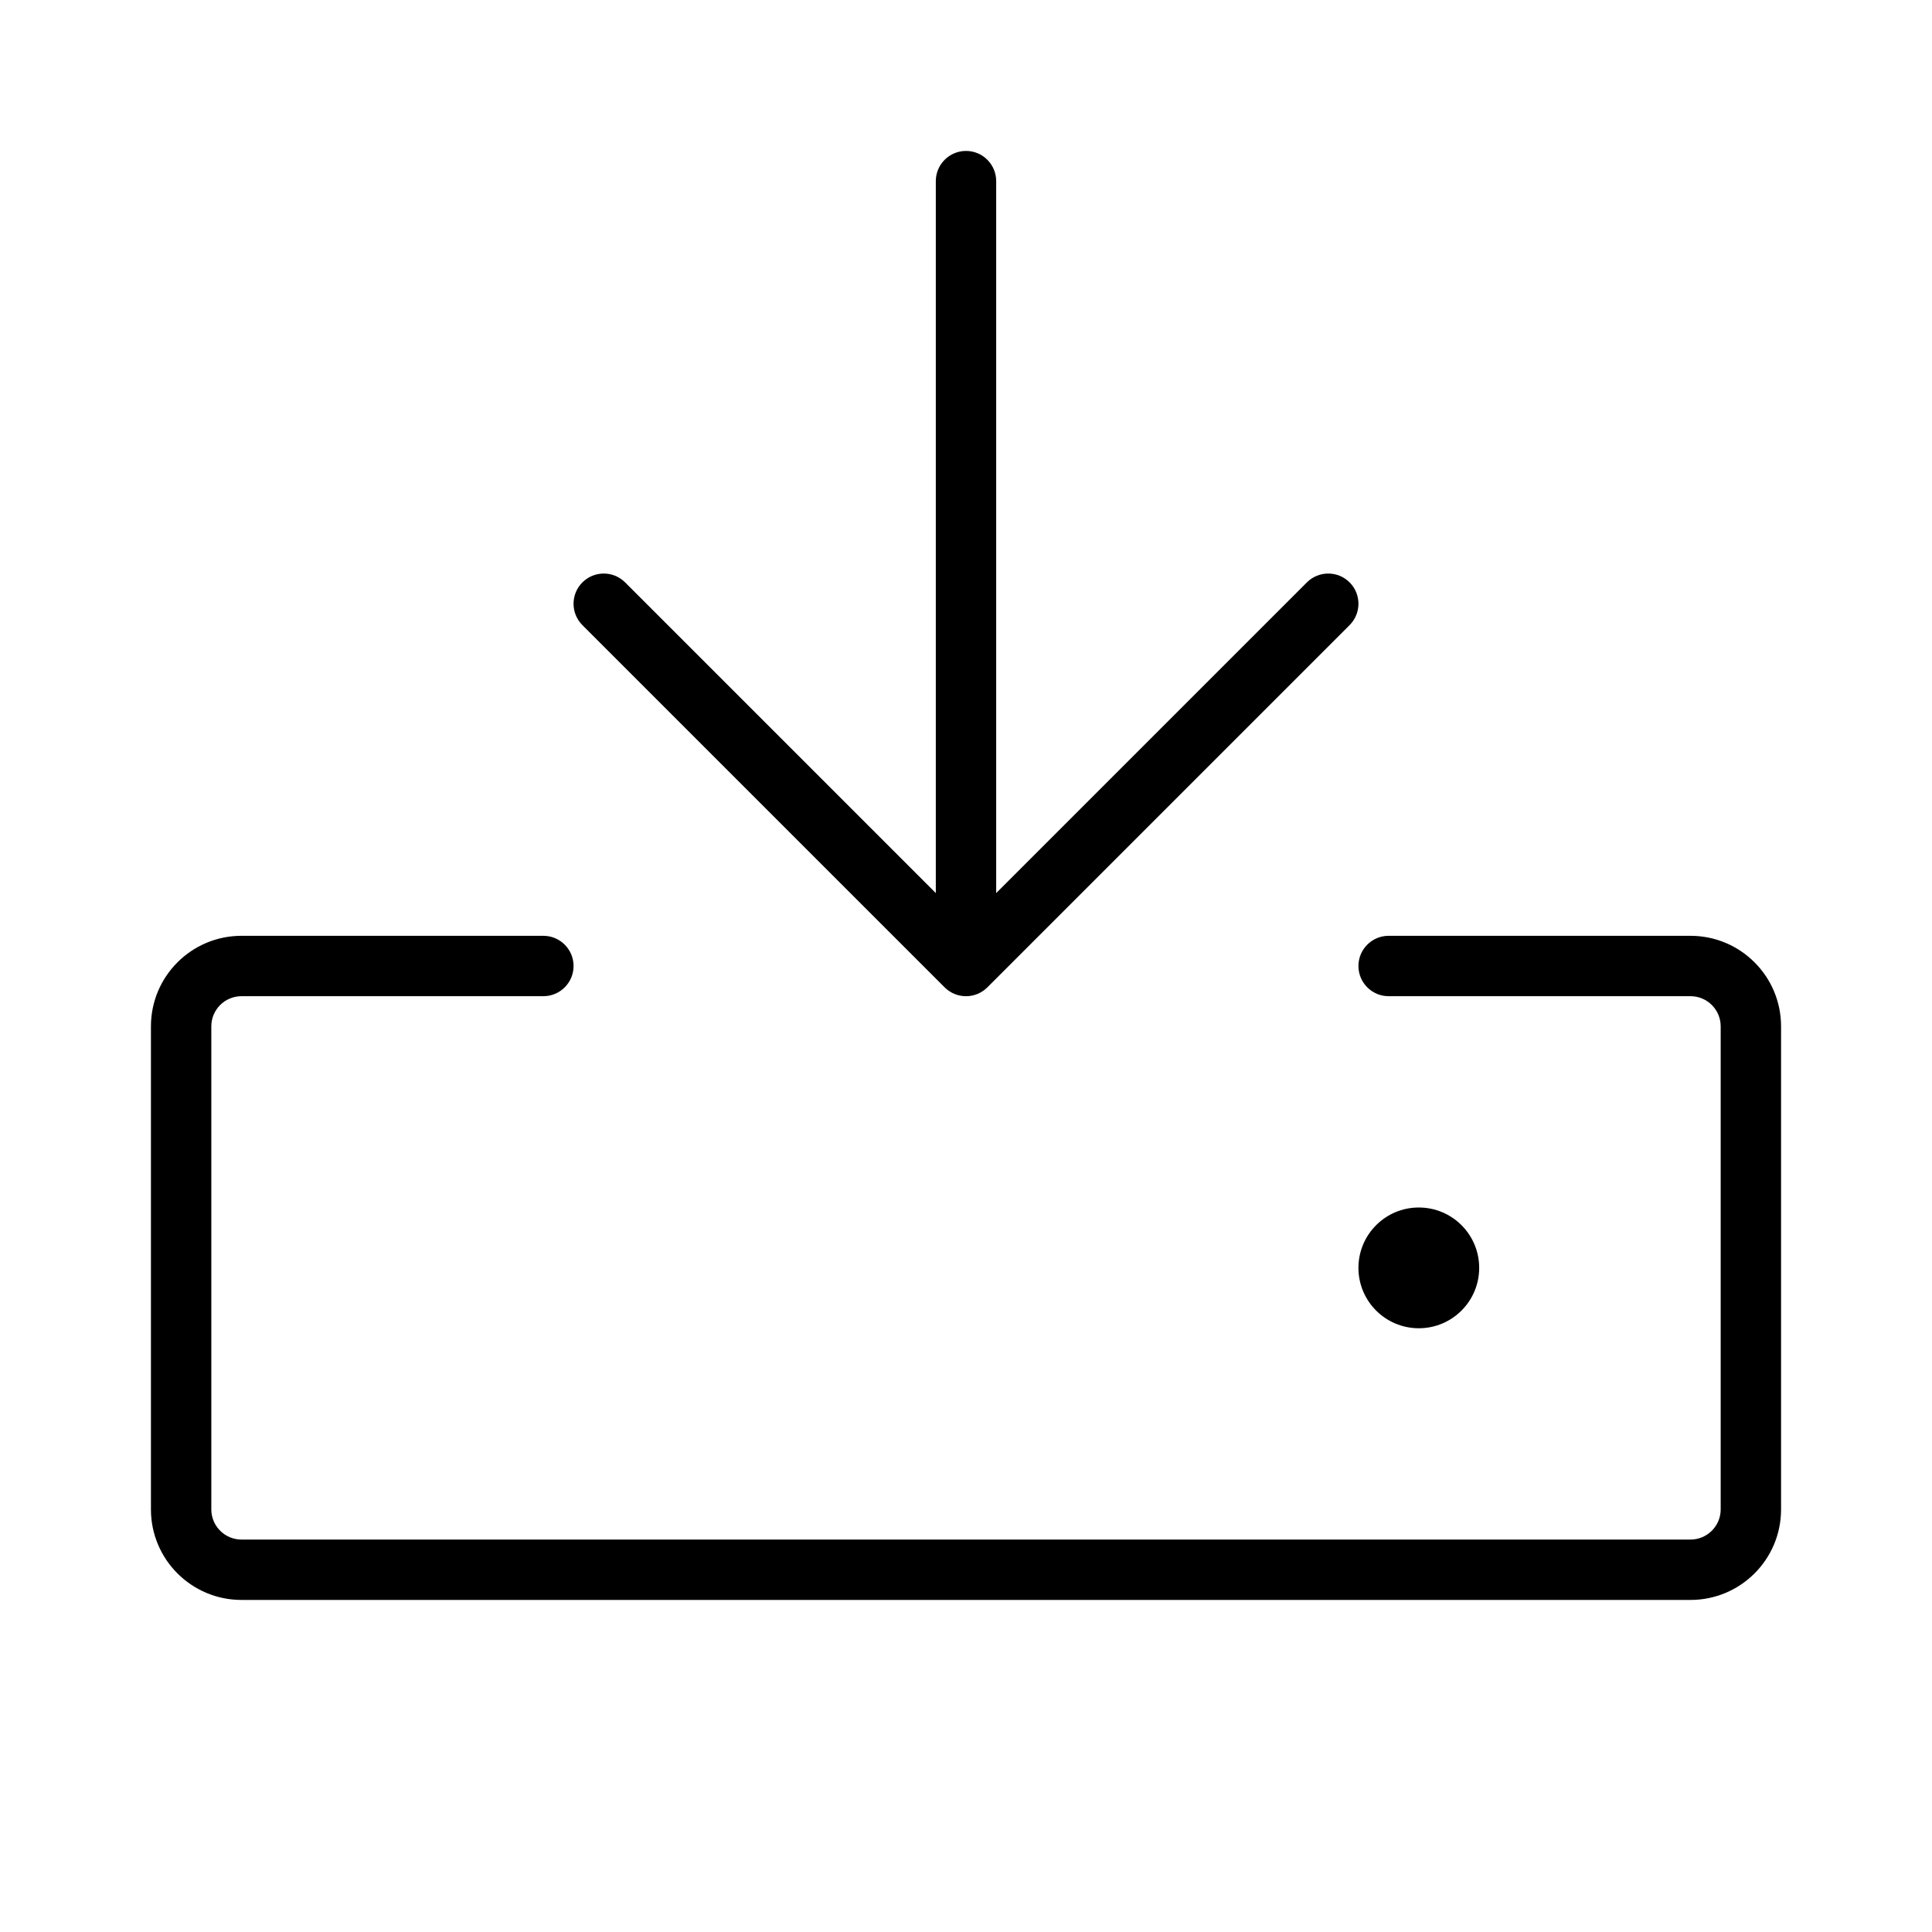
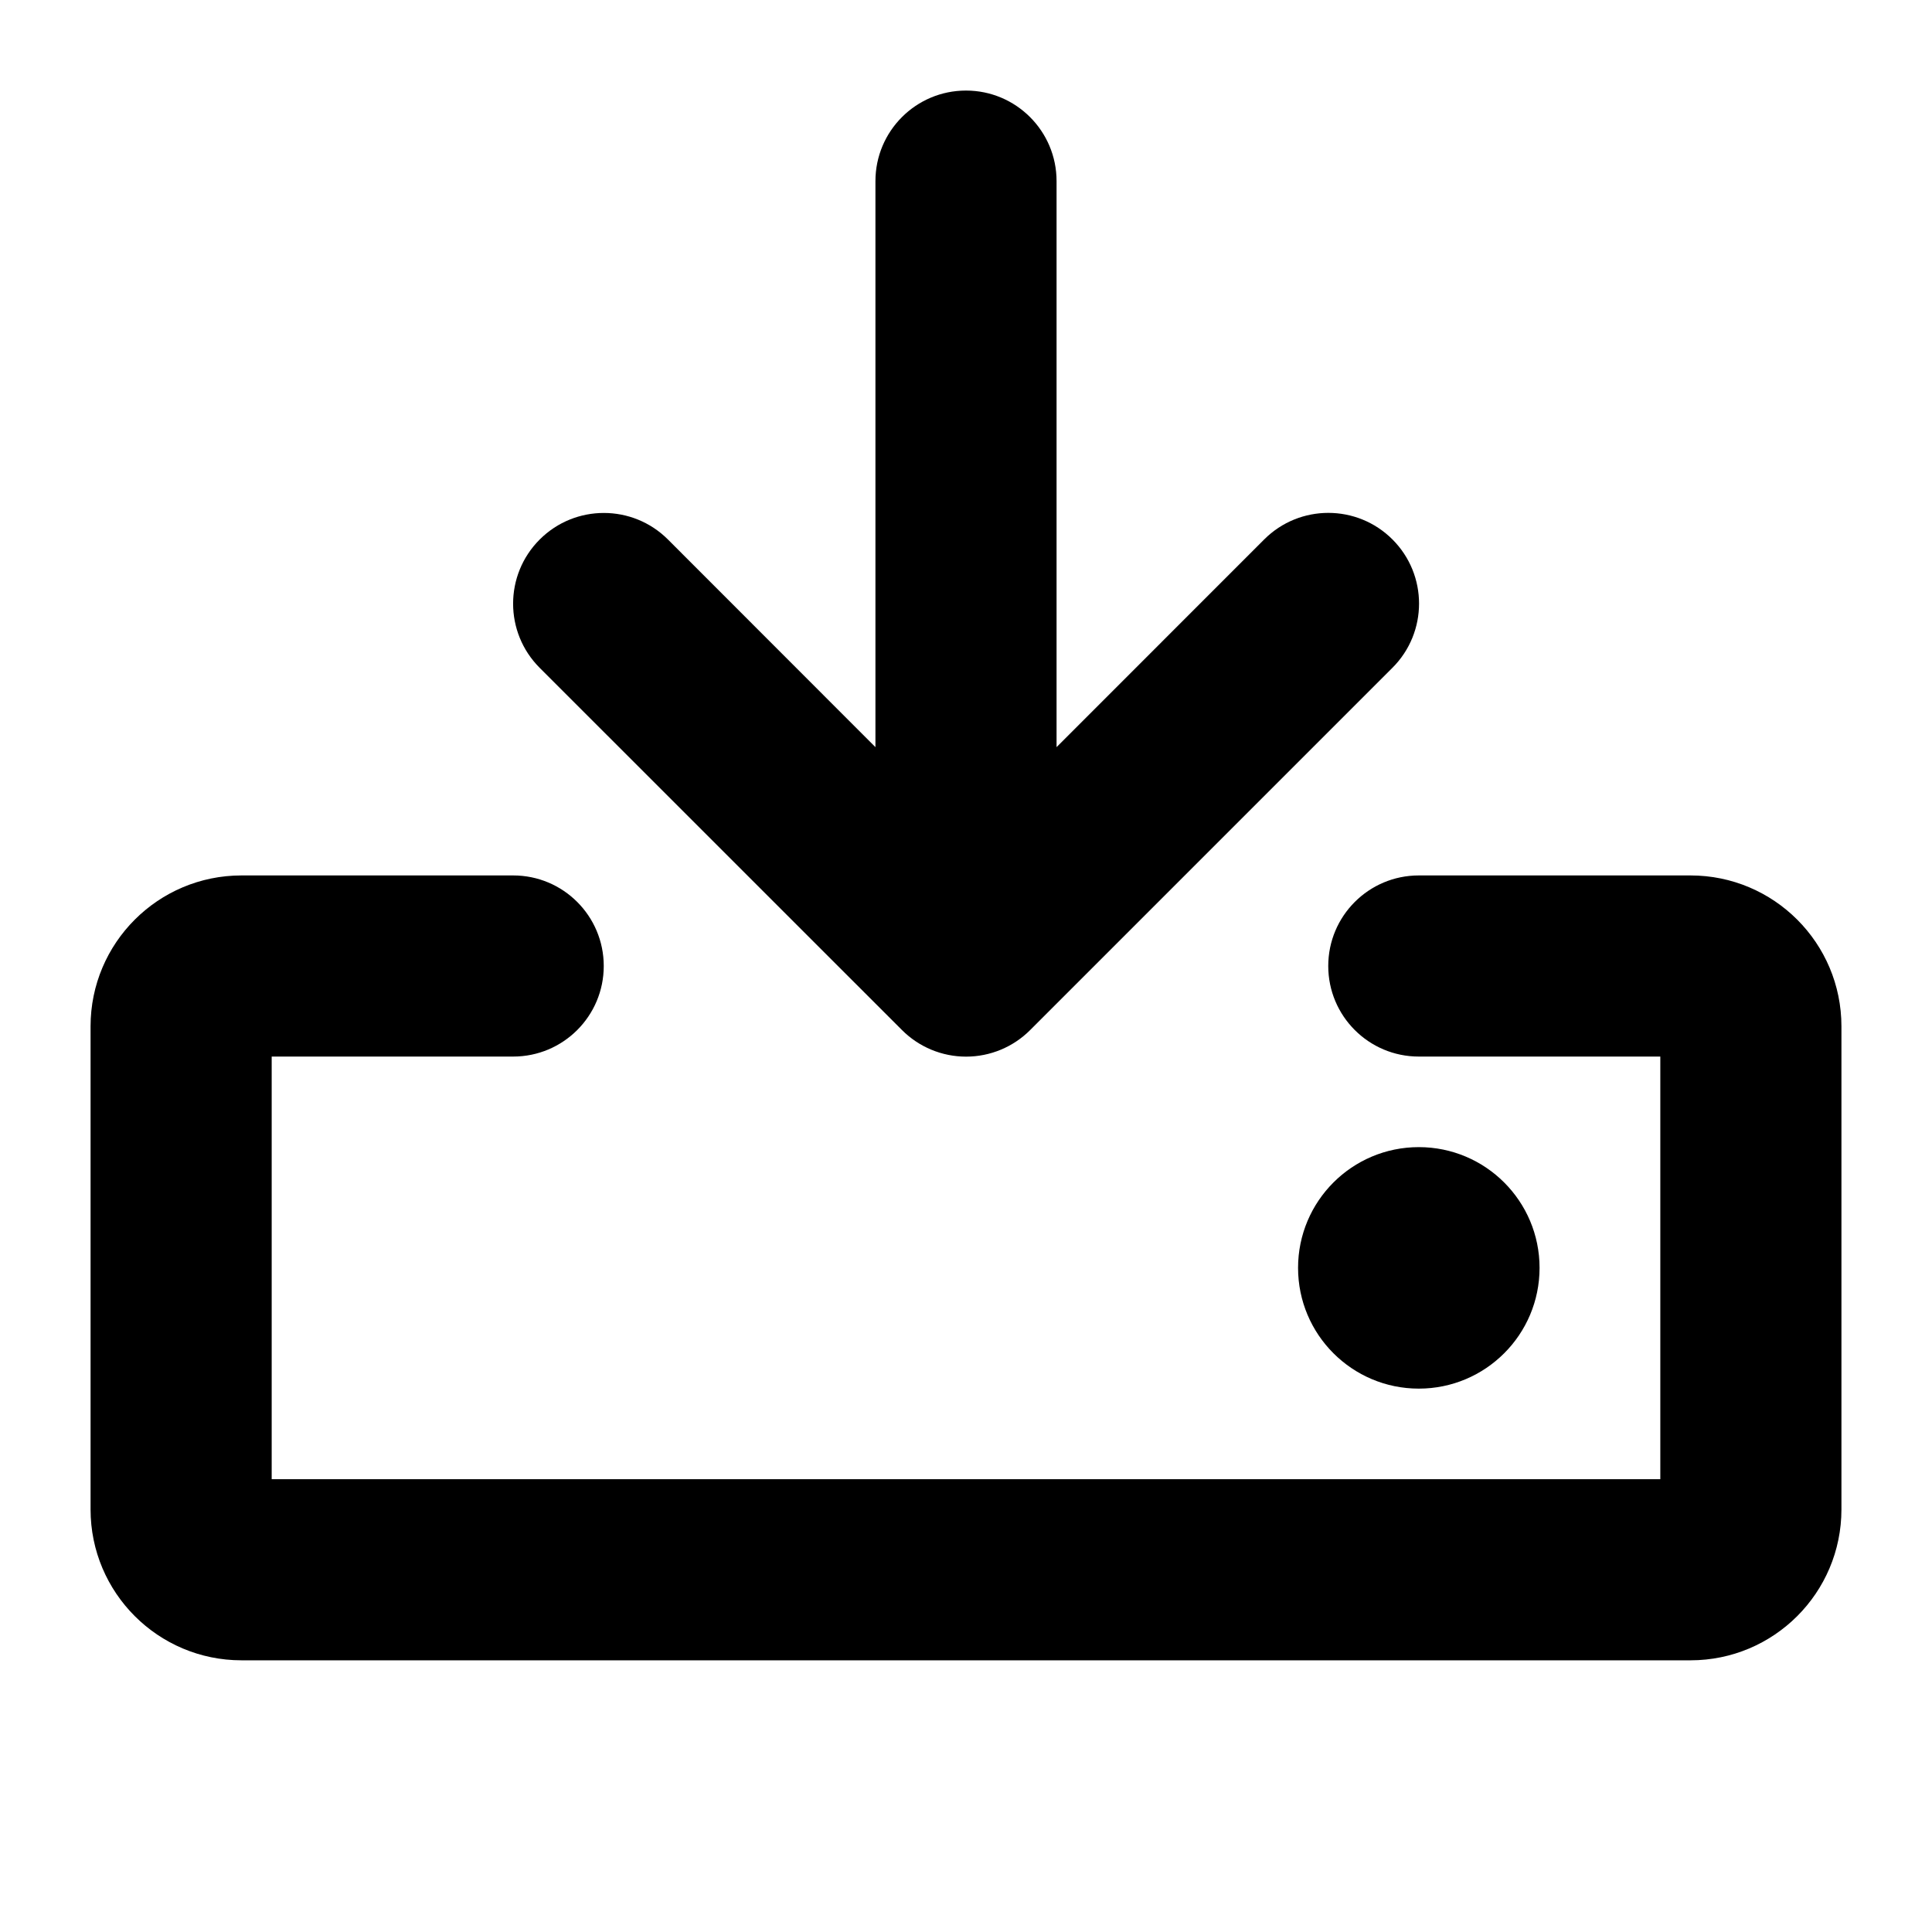
<svg xmlns="http://www.w3.org/2000/svg" viewBox="0 0 256 256" fill="currentColor">
-   <path d="M236,136v64a12,12,0,0,1-12,12H32a12,12,0,0,1-12-12V136a12,12,0,0,1,12-12H72a4,4,0,0,1,0,8H32a4,4,0,0,0-4,4v64a4,4,0,0,0,4,4H224a4,4,0,0,0,4-4V136a4,4,0,0,0-4-4H184a4,4,0,0,1,0-8h40A12,12,0,0,1,236,136Zm-110.83-5.17a4,4,0,0,0,5.66,0l48-48a4,4,0,1,0-5.66-5.66L132,118.34V24a4,4,0,0,0-8,0v94.34L82.83,77.17a4,4,0,0,0-5.66,5.66ZM196,168a8,8,0,1,0-8,8A8,8,0,0,0,196,168Z" />
+   <path d="M71.51,88.49a12,12,0,0,1,17-17L116,99V24a12,12,0,0,1,24,0V99l27.51-27.52a12,12,0,0,1,17,17l-48,48a12,12,0,0,1-17,0ZM224,116H188a12,12,0,0,0,0,24h32v56H36V140H68a12,12,0,0,0,0-24H32a20,20,0,0,0-20,20v64a20,20,0,0,0,20,20H224a20,20,0,0,0,20-20V136A20,20,0,0,0,224,116Zm-20,52a16,16,0,1,0-16,16A16,16,0,0,0,204,168Z" />
</svg>
